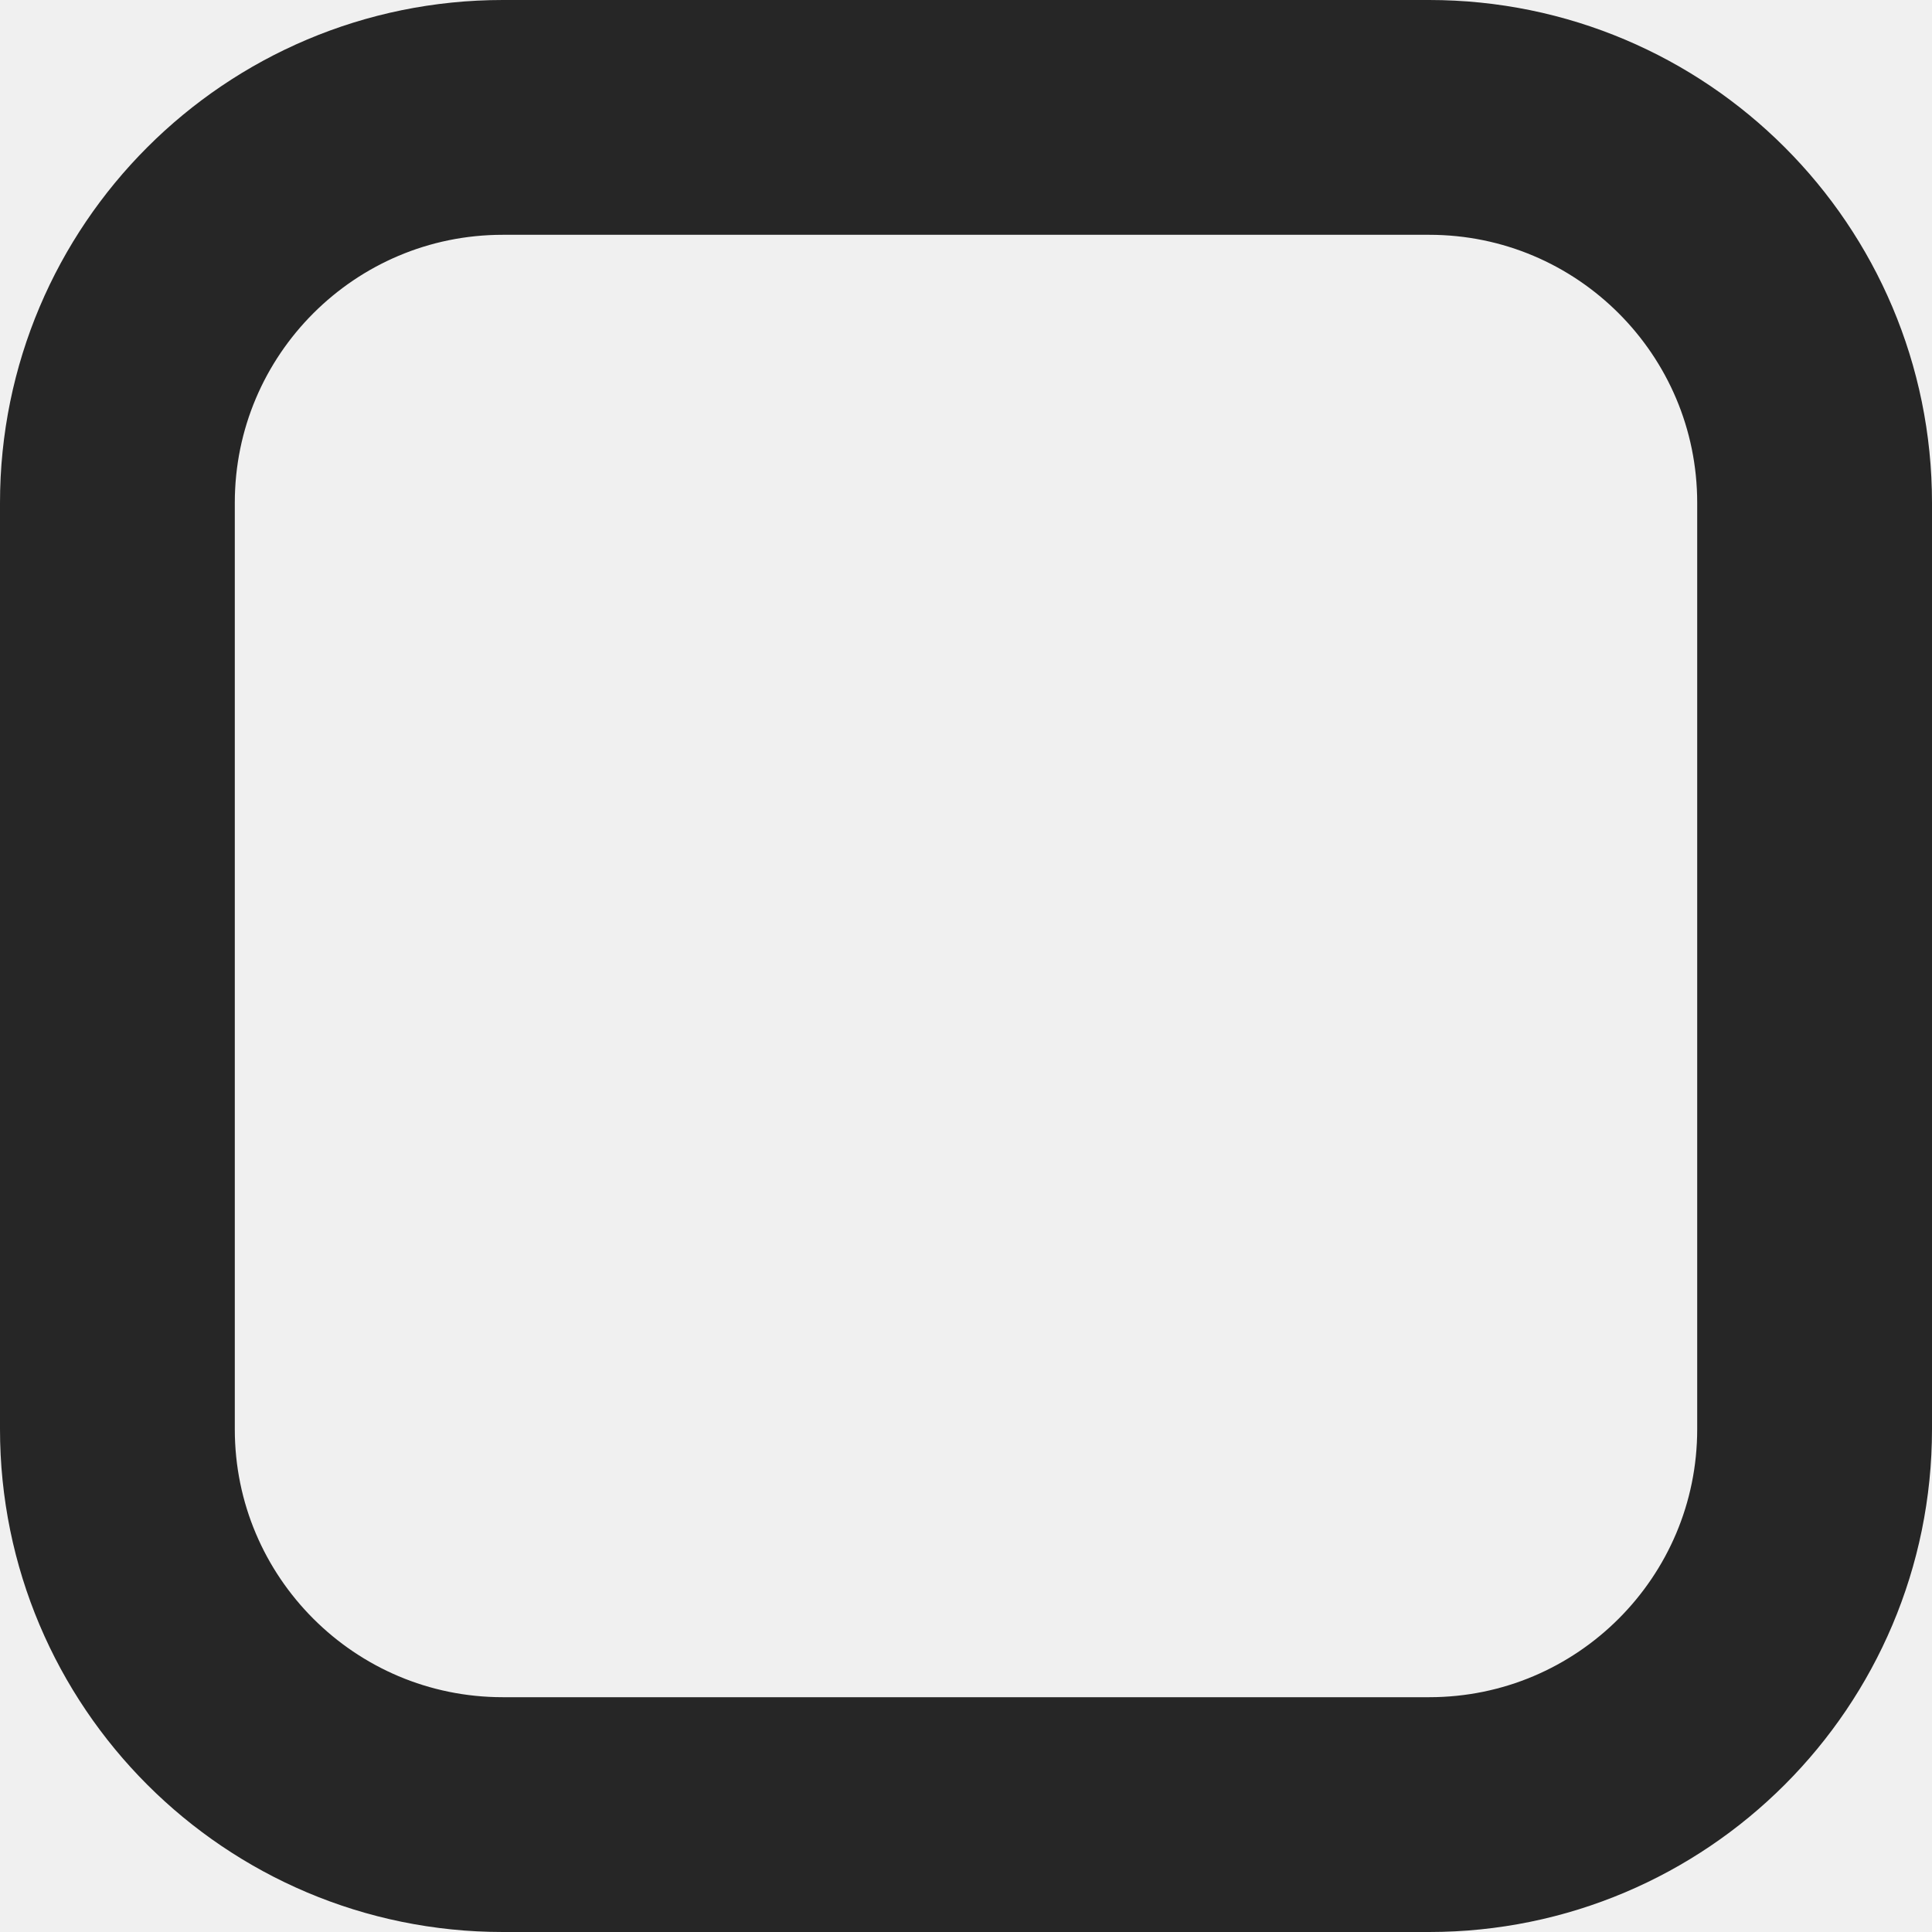
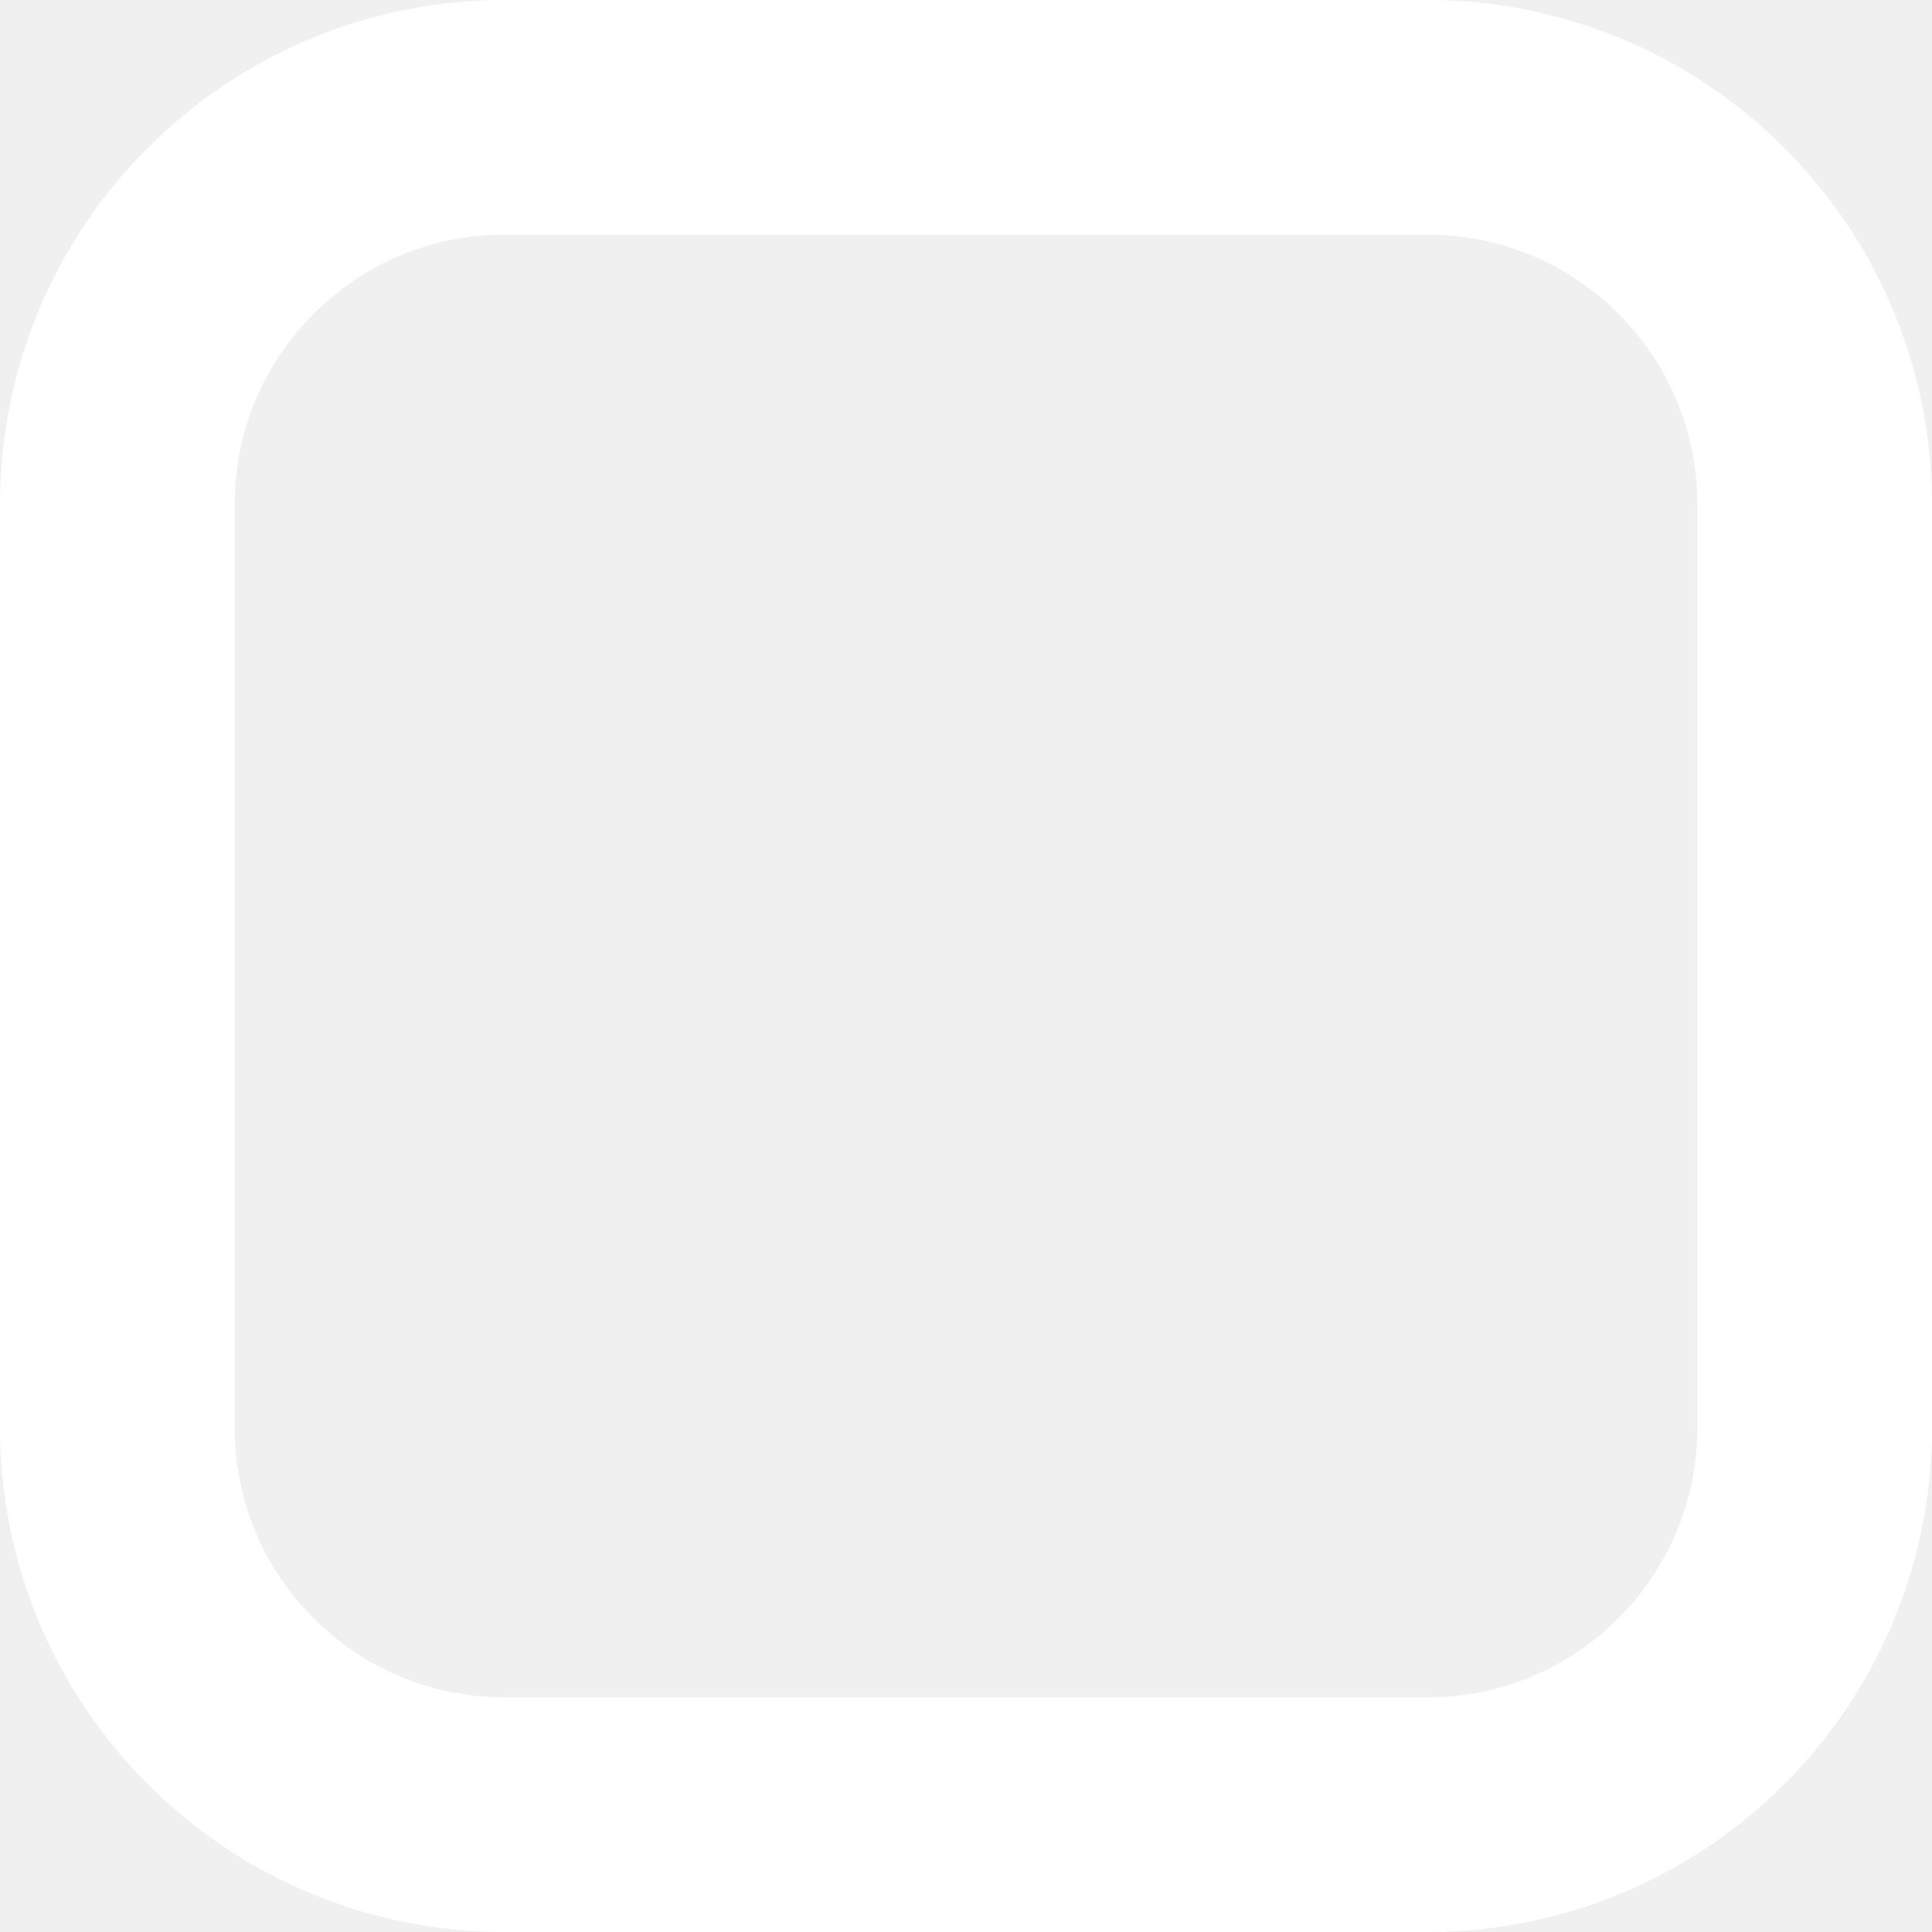
- <svg xmlns="http://www.w3.org/2000/svg" id="Layer_1" data-name="Layer 1" viewBox="0 0 49.37 49.37">
+ <svg xmlns="http://www.w3.org/2000/svg" id="Layer_1" version="1.1" viewBox="0 0 49.4 49.4">
  <defs>
    <style>
-       .cls-1 {
+       .st0 {
        fill: none;
-         stroke: #262626;
+         stroke: #fff;
        stroke-miterlimit: 10;
        stroke-width: 6px;
      }
    </style>
  </defs>
-   <rect class="cls-1" x="3" y="3" width="43.37" height="43.37" rx="9.85" ry="9.85" />
+   <rect class="st0" x="3" y="3" width="43.4" height="43.4" rx="9.9" ry="9.9" />
</svg>
